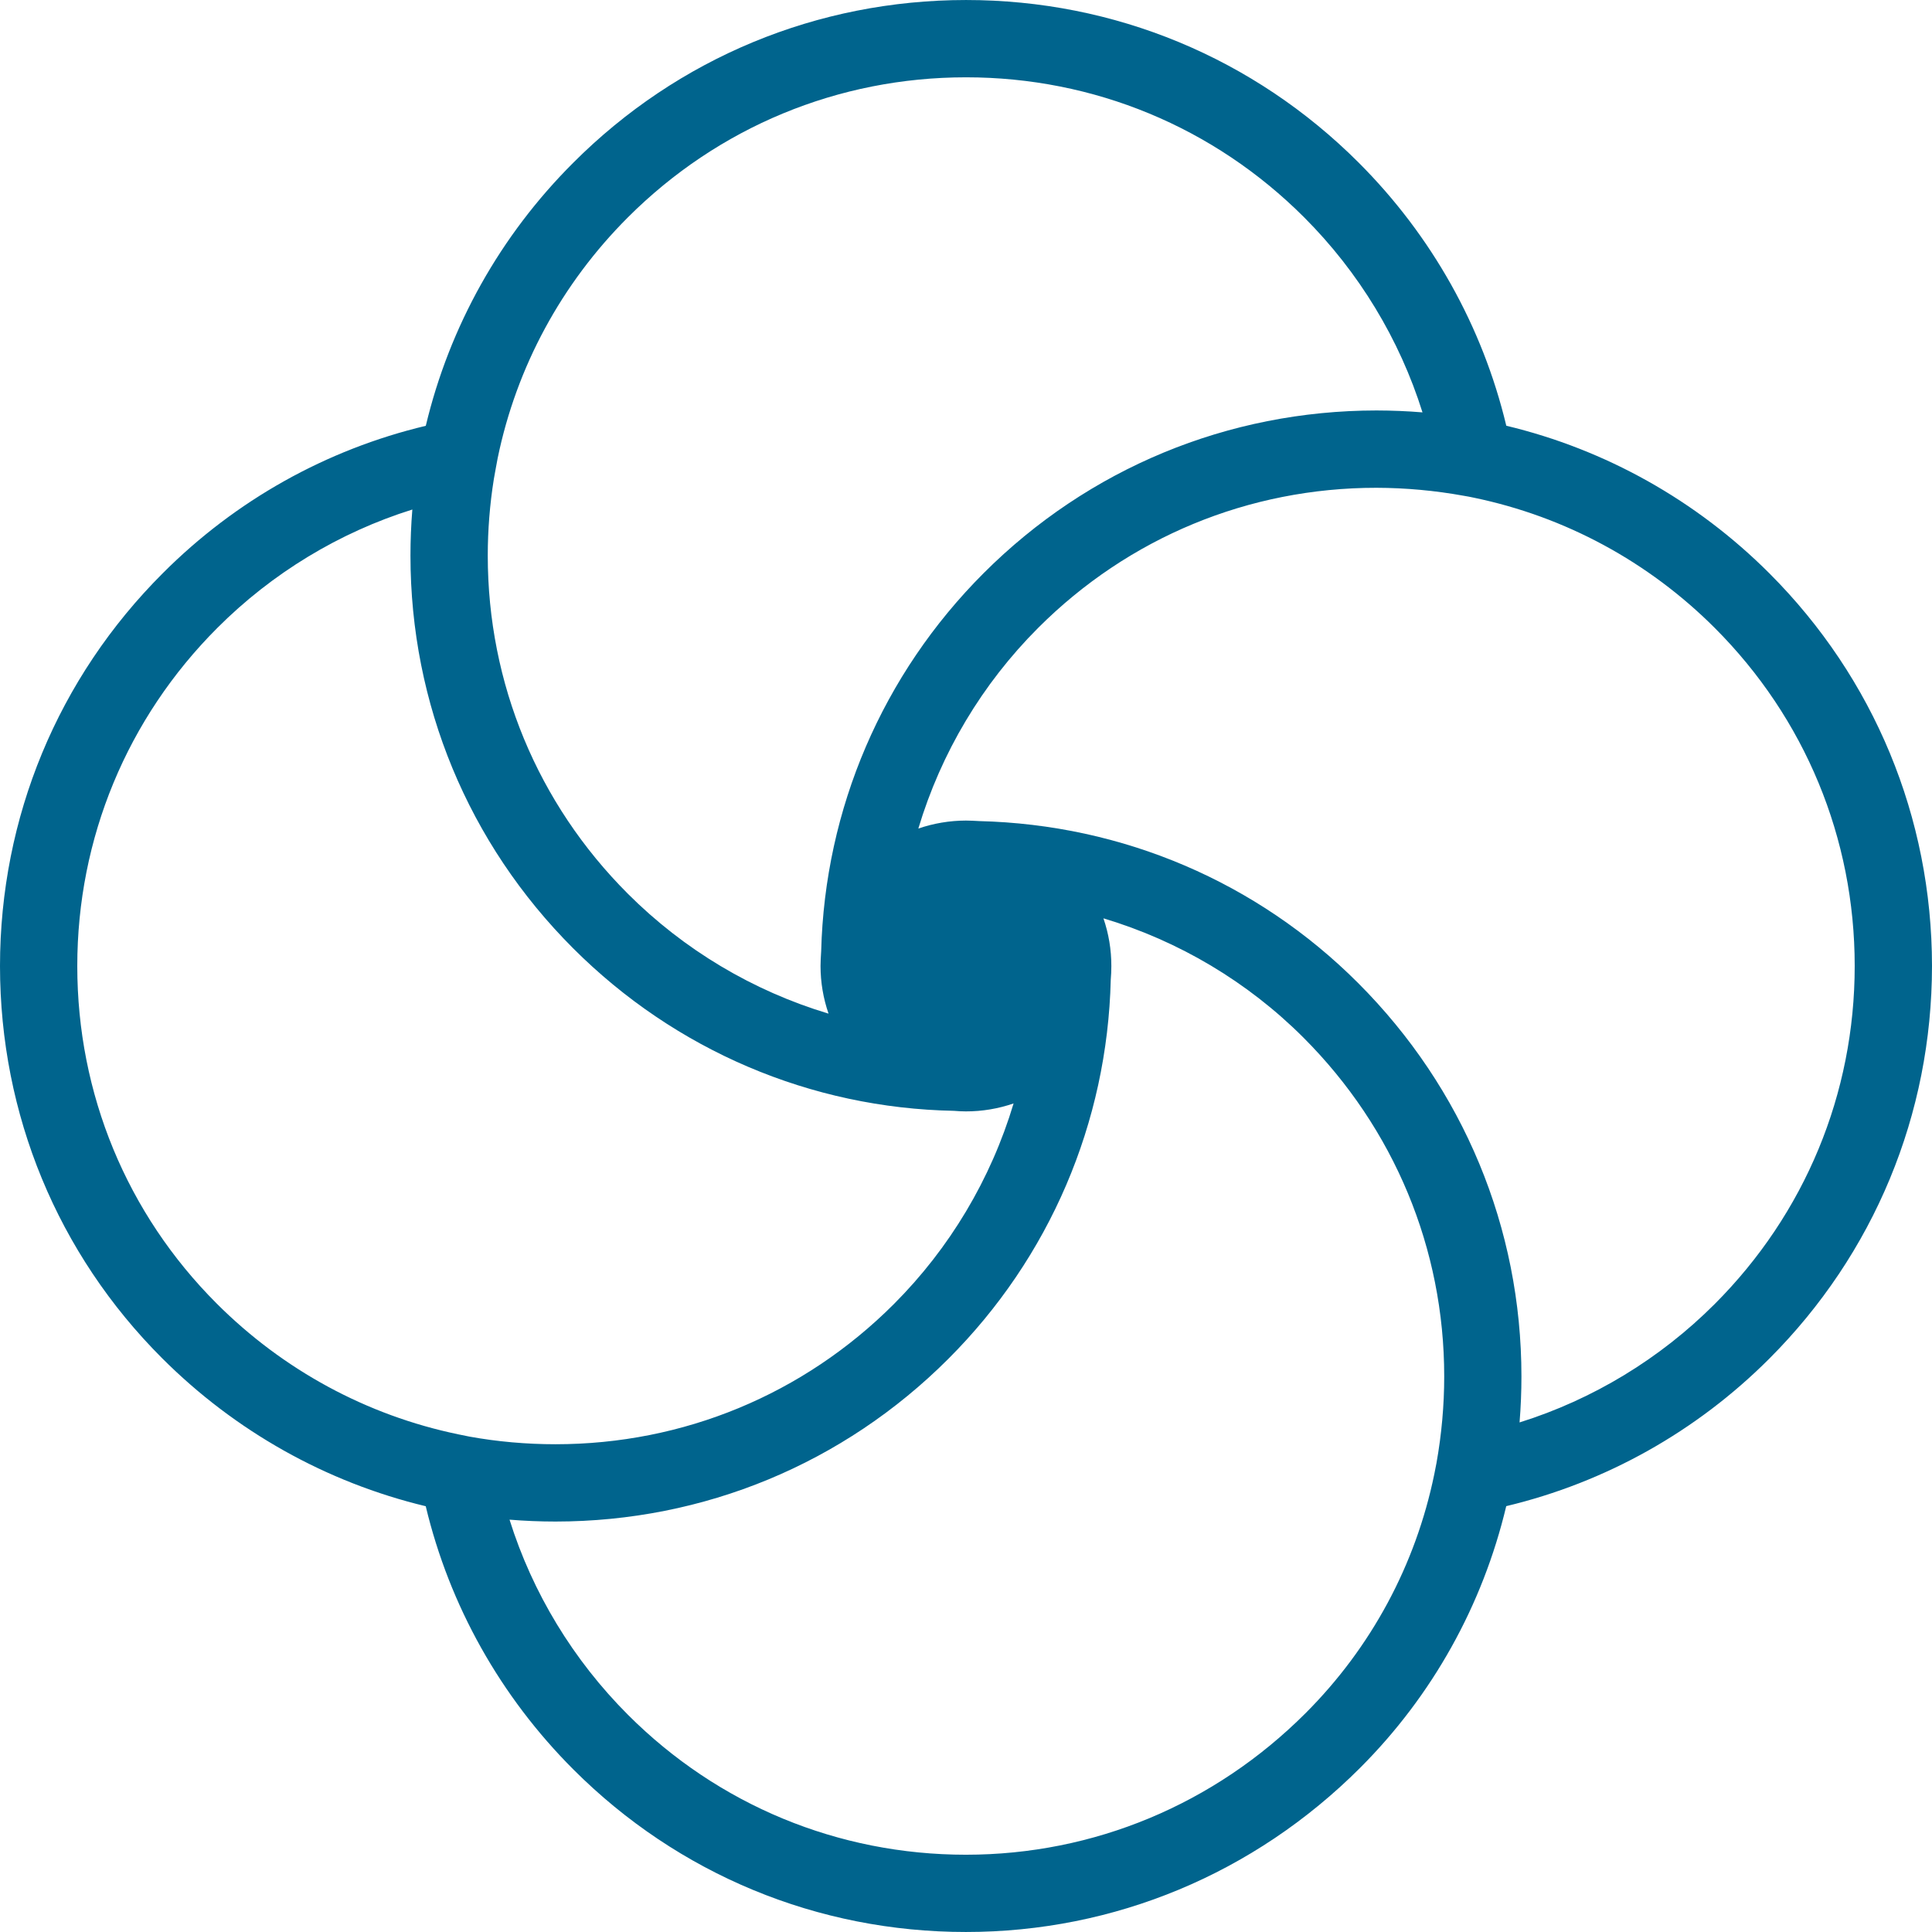
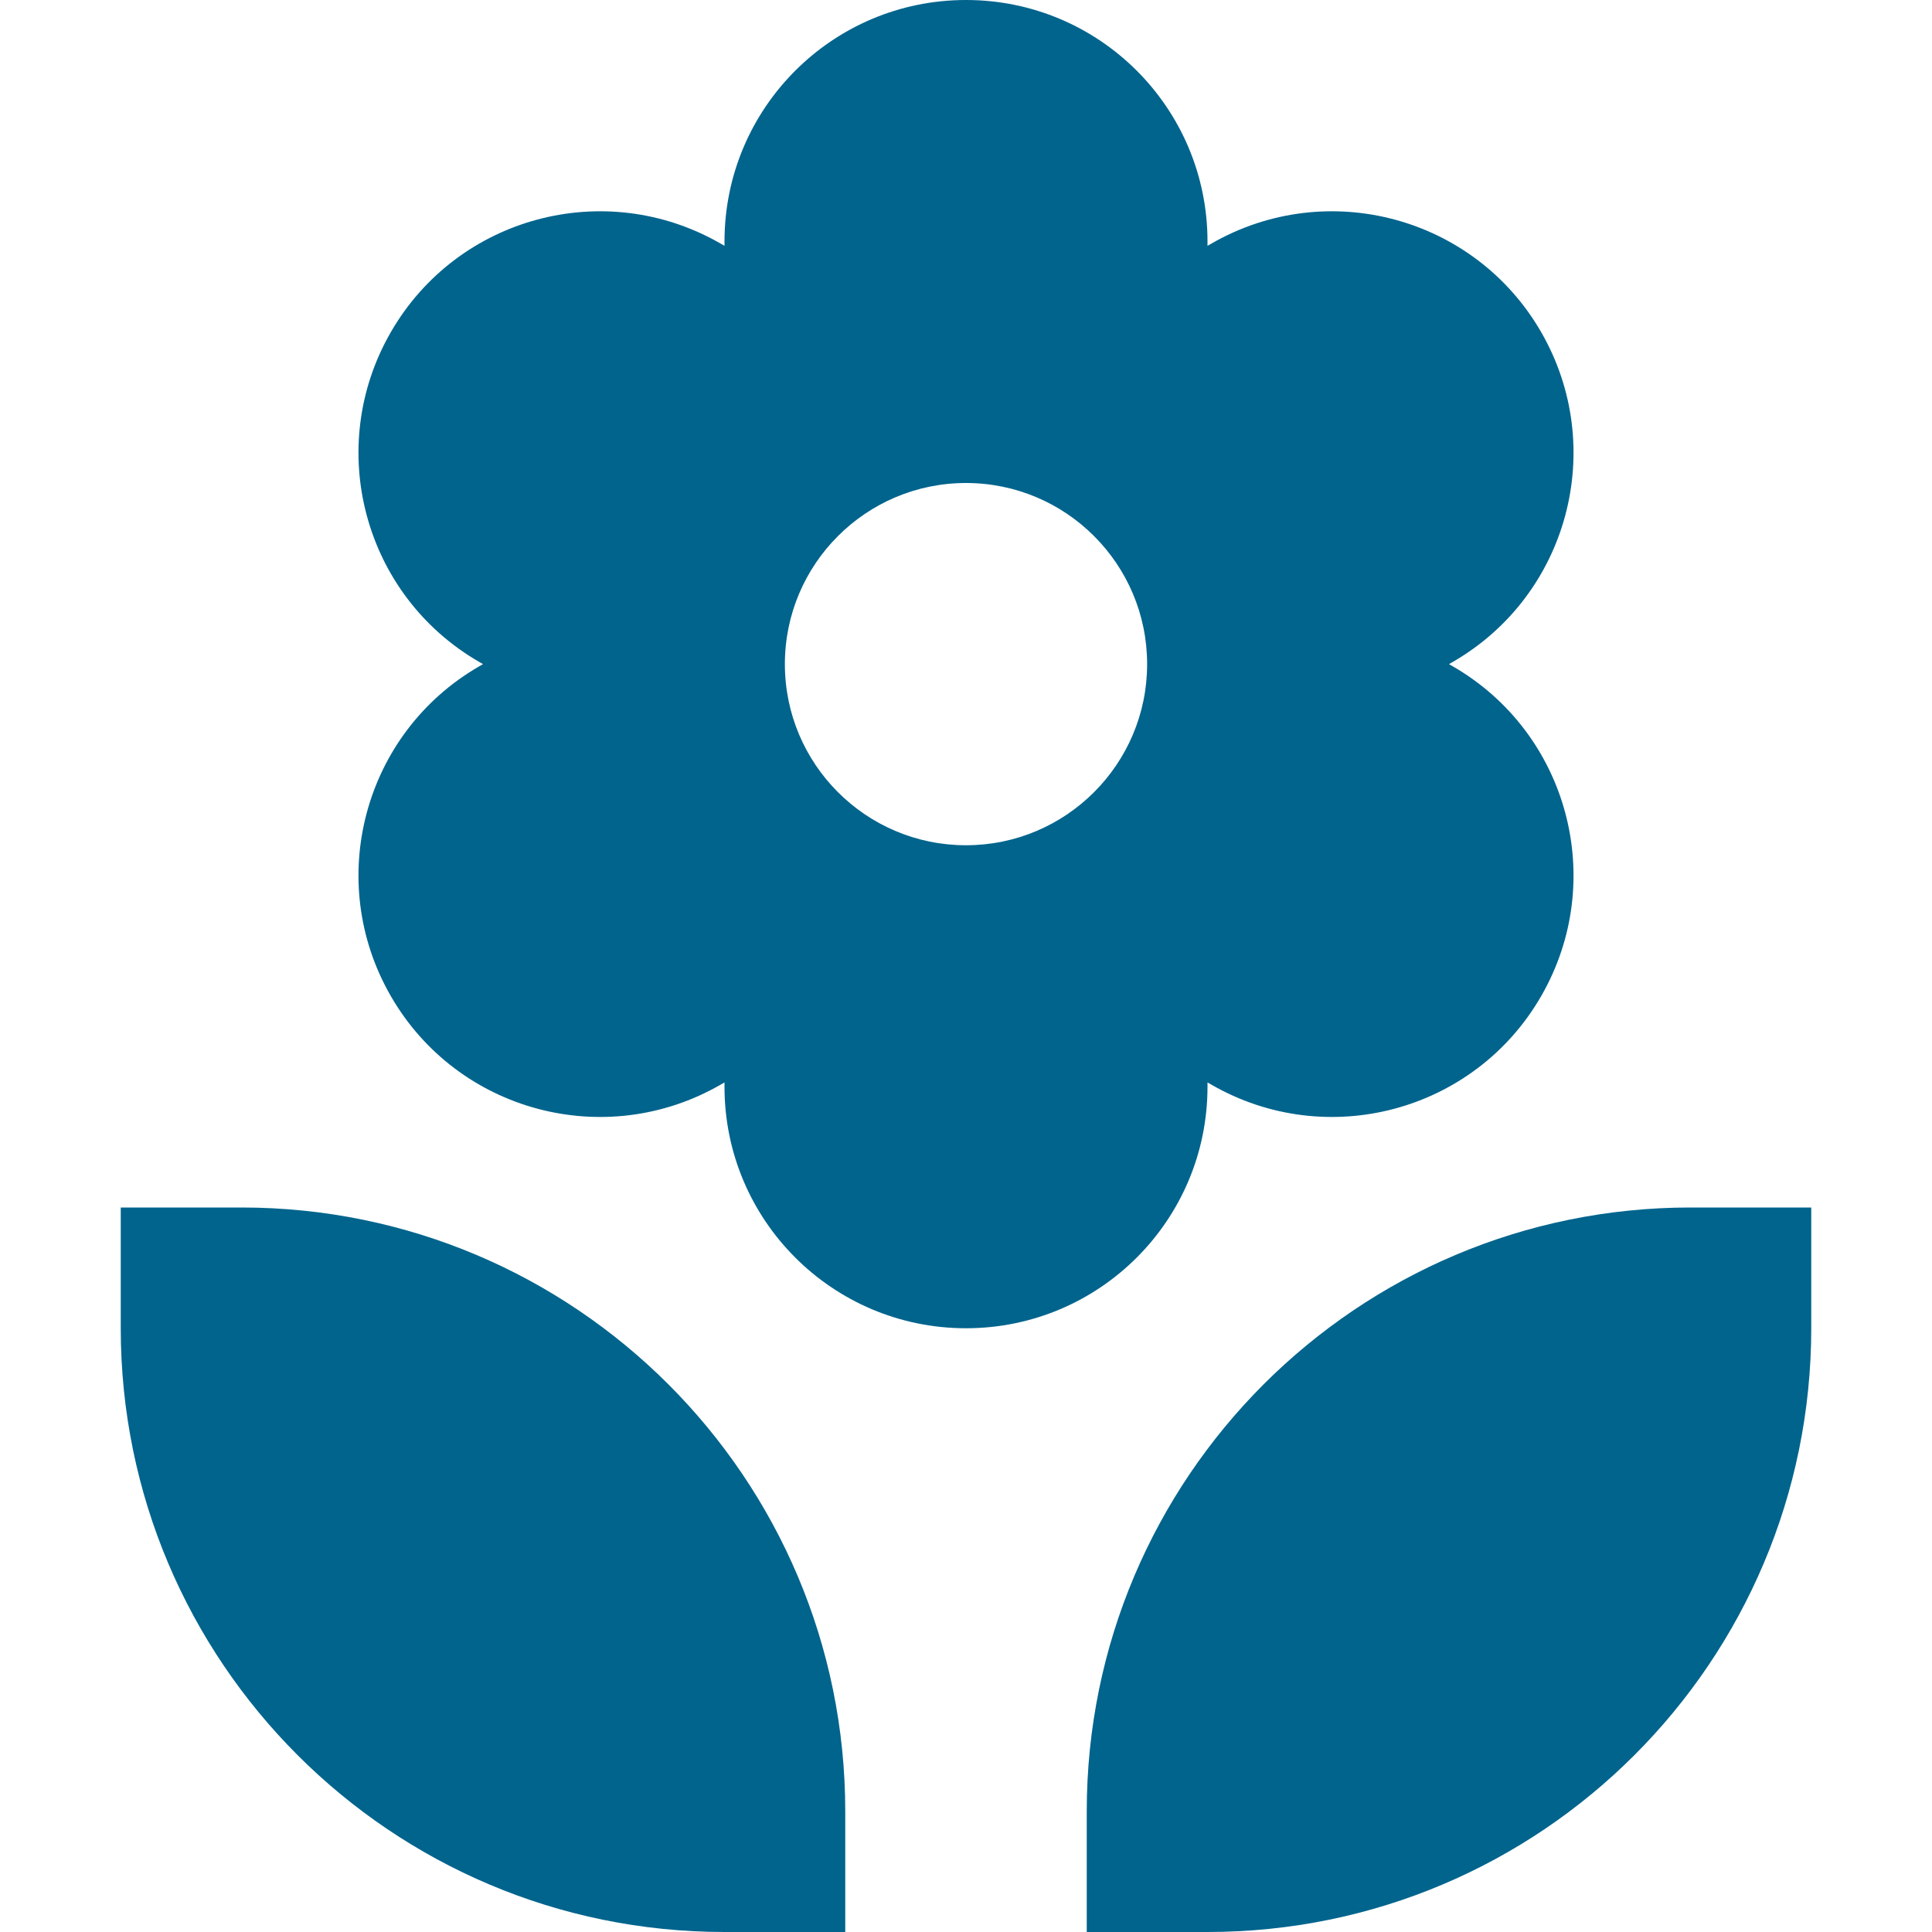
- <svg xmlns="http://www.w3.org/2000/svg" height="800px" width="800px" version="1.1" id="_x32_" viewBox="0 0 512 512" xml:space="preserve">
-   <style type="text/css">
- 	.st0{fill:#00648d;}
- </style>
-   <g>
-     <path class="st0" d="M468.89,151.925c-19.302-19.292-43.368-32.797-69.706-39.101c-6.296-26.324-19.79-50.39-39.098-69.702   C332.278,15.317,295.313,0.003,256.002,0.003c-39.375,0.02-76.349,15.344-104.094,43.139   c-19.302,19.252-32.783,43.329-39.068,69.701c-26.378,6.285-50.444,19.77-69.696,39.063C15.344,179.66,0.015,216.634,0,256.015   c0.02,39.33,15.265,76.224,42.936,103.9c19.372,19.372,43.508,32.916,69.89,39.251c6.294,26.343,19.799,50.438,39.136,69.771   c27.77,27.775,64.714,43.07,104.026,43.06c39.31,0,76.414-15.454,104.476-43.518c19.094-19.094,32.45-43.029,38.704-69.334   c26.343-6.294,50.399-19.77,69.682-39.052c27.795-27.795,43.129-64.769,43.149-104.109   C511.97,216.654,496.665,179.7,468.89,151.925z M130.875,126.955l0.488-2.725c0.169-0.985,0.348-1.93,0.532-2.854   c4.983-24.135,16.906-46.173,34.484-63.754c23.946-23.947,55.778-37.133,89.63-37.133s65.674,13.176,89.605,37.113   c14.49,14.49,25.275,32.28,31.36,51.682c-4.036-0.338-8.124-0.497-12.191-0.507c-39.356,0.03-76.334,15.344-104.124,43.13   c-26.786,26.79-42.076,62.421-43.04,100.211l-0.024,0.378c-0.07,1.154-0.14,2.306-0.145,3.5c0,4.317,0.726,8.592,2.123,12.63   c-20.048-6.018-38.336-16.926-53.193-31.783c-23.937-23.936-37.118-55.759-37.118-89.61   C129.264,140.469,129.802,133.647,130.875,126.955z M121.403,380.103c-24.221-5.032-46.347-17.024-63.993-34.667   c-23.812-23.816-36.93-55.57-36.93-89.421c0-33.851,13.192-65.684,37.138-89.631c14.499-14.509,32.29-25.289,51.656-31.355   c-0.333,4.067-0.497,8.155-0.497,12.203c-0.005,39.31,15.309,76.274,43.12,104.089c27.045,27.039,62.964,42.344,100.937,43.061   c1.024,0.09,2.083,0.148,3.127,0.148c4.322,0.01,8.607-0.716,12.65-2.108c-6.021,20.078-16.926,38.366-31.758,53.204   c-23.932,23.926-55.769,37.112-89.65,37.112c-7.737,0-15.414-0.686-22.768-2.018L121.403,380.103z M380.682,387.721   c-0.164,0.885-0.343,1.79-0.567,2.894c-4.942,24.096-16.746,46.013-34.129,63.396c-24.185,24.185-56.147,37.502-89.998,37.511   c-33.851,0-65.654-13.166-89.552-37.063c-14.519-14.519-25.324-32.33-31.405-51.732c4.038,0.328,8.12,0.497,12.182,0.497   c39.356-0.019,76.33-15.334,104.12-43.129c26.836-26.831,42.121-62.552,43.03-100.49c0.105-1.203,0.155-2.406,0.155-3.59   c0.009-4.316-0.707-8.602-2.099-12.65c20.018,5.997,38.237,16.846,52.99,31.593c24.066,24.066,37.322,55.959,37.322,89.81   C382.731,372.406,382.04,380.133,380.682,387.721z M454.371,345.625c-14.48,14.479-32.27,25.259-51.672,31.334   c0.328-4.027,0.497-8.105,0.497-12.172c0-39.33-15.379-76.374-43.313-104.308c-26.721-26.722-62.317-41.947-100.396-42.882   c-1.158-0.069-2.316-0.138-3.525-0.138c-4.306,0.009-8.572,0.735-12.595,2.118c6.016-20.059,16.92-38.347,31.768-53.194   c23.937-23.936,55.77-37.123,89.626-37.113c7.742,0.02,15.514,0.726,23.166,2.118c0.895,0.139,1.785,0.319,2.665,0.507   c24.19,5.012,46.257,16.946,63.83,34.508c23.916,23.916,37.093,55.739,37.093,89.59S478.328,321.668,454.371,345.625z" />
-   </g>
+ <svg xmlns="http://www.w3.org/2000/svg" width="800px" height="800px" viewBox="0 0 16 16" fill="none">
+   <path fill-rule="evenodd" clip-rule="evenodd" d="M8 0C6.895 0 6 0.895 6 2V2.036L5.969 2.018C5.012 1.466 3.789 1.793 3.237 2.75C2.685 3.707 3.012 4.93 3.969 5.482L4 5.5L3.969 5.518C3.012 6.07 2.685 7.293 3.237 8.25C3.789 9.207 5.012 9.534 5.969 8.982L6 8.964V9C6 10.105 6.895 11 8 11C9.105 11 10 10.105 10 9V8.964L10.031 8.982C10.988 9.534 12.211 9.207 12.763 8.25C13.315 7.293 12.988 6.07 12.031 5.518L12 5.5L12.031 5.482C12.988 4.93 13.315 3.707 12.763 2.75C12.211 1.793 10.988 1.466 10.031 2.018L10 2.036V2C10 0.895 9.105 0 8 0ZM8 7C8.828 7 9.5 6.328 9.5 5.5C9.5 4.672 8.828 4 8 4C7.172 4 6.5 4.672 6.5 5.5C6.5 6.328 7.172 7 8 7Z" fill="#00648d" />
+   <path d="M7 16H6C3.239 16 1 13.761 1 11V10H2C4.761 10 7 12.239 7 15V16Z" fill="#00648d" />
+   <path d="M10 16H9V15C9 12.239 11.239 10 14 10H15V11C15 13.761 12.761 16 10 16Z" fill="#00648d" />
</svg>
